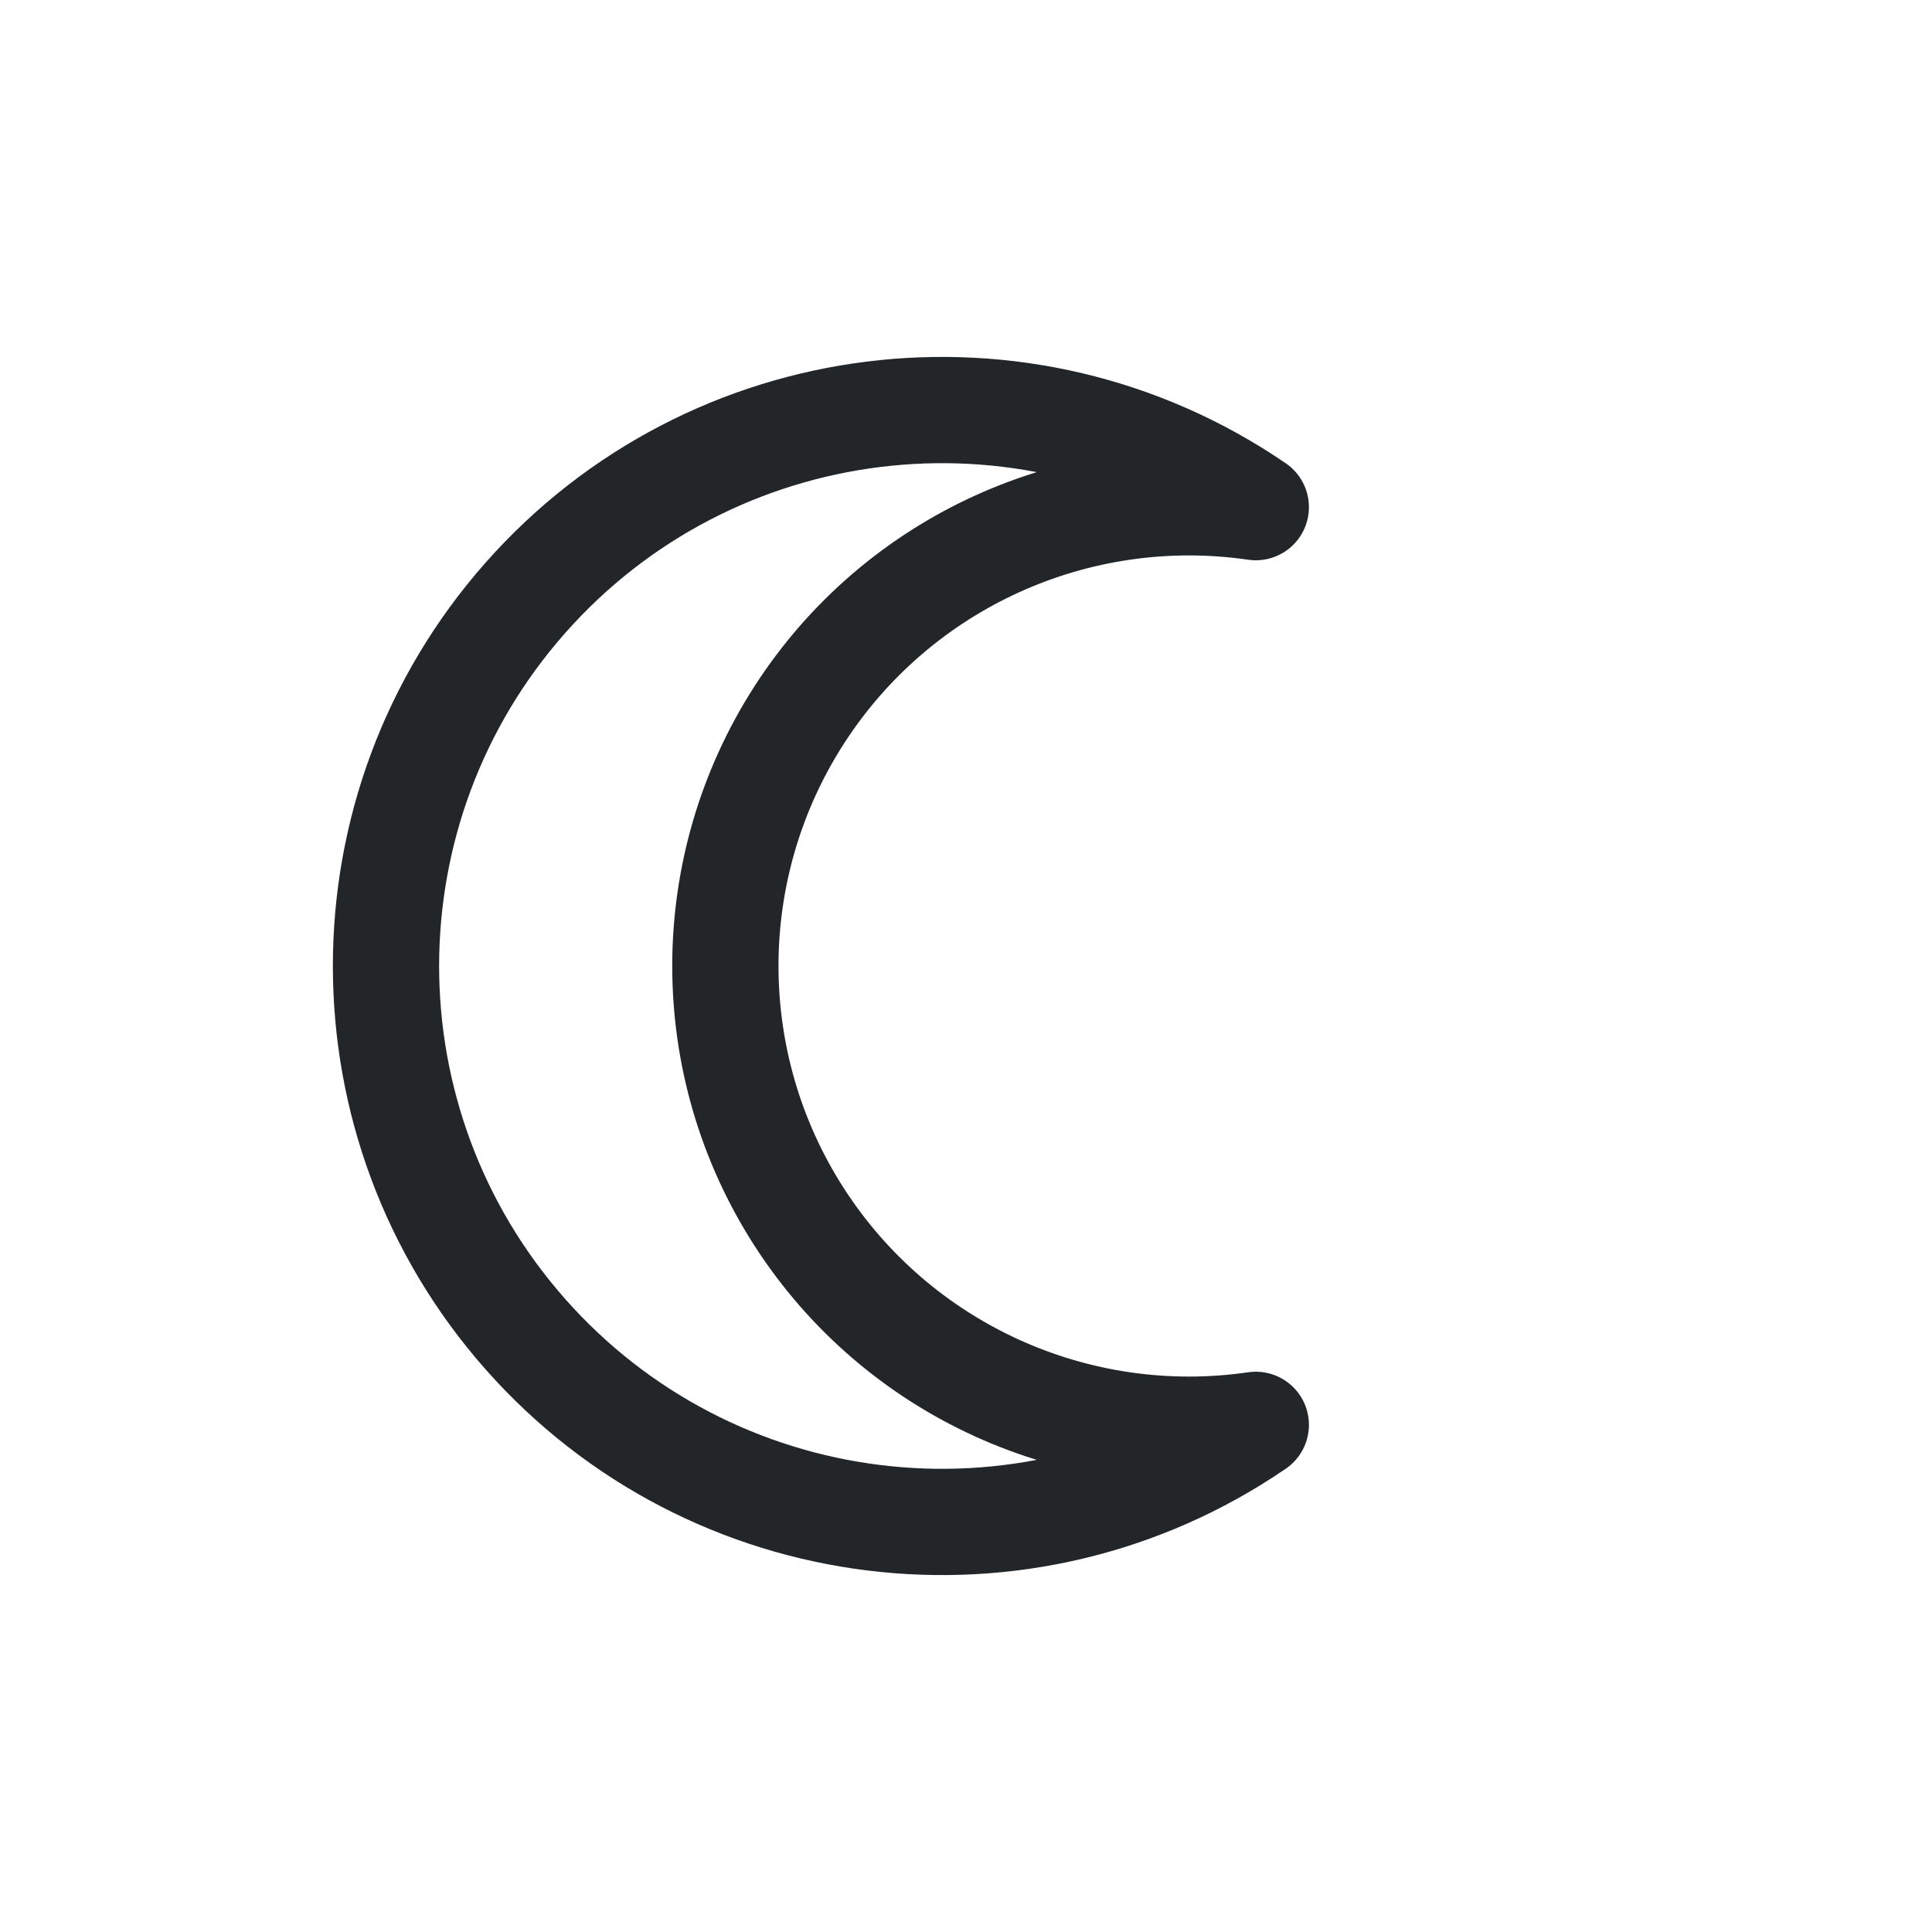
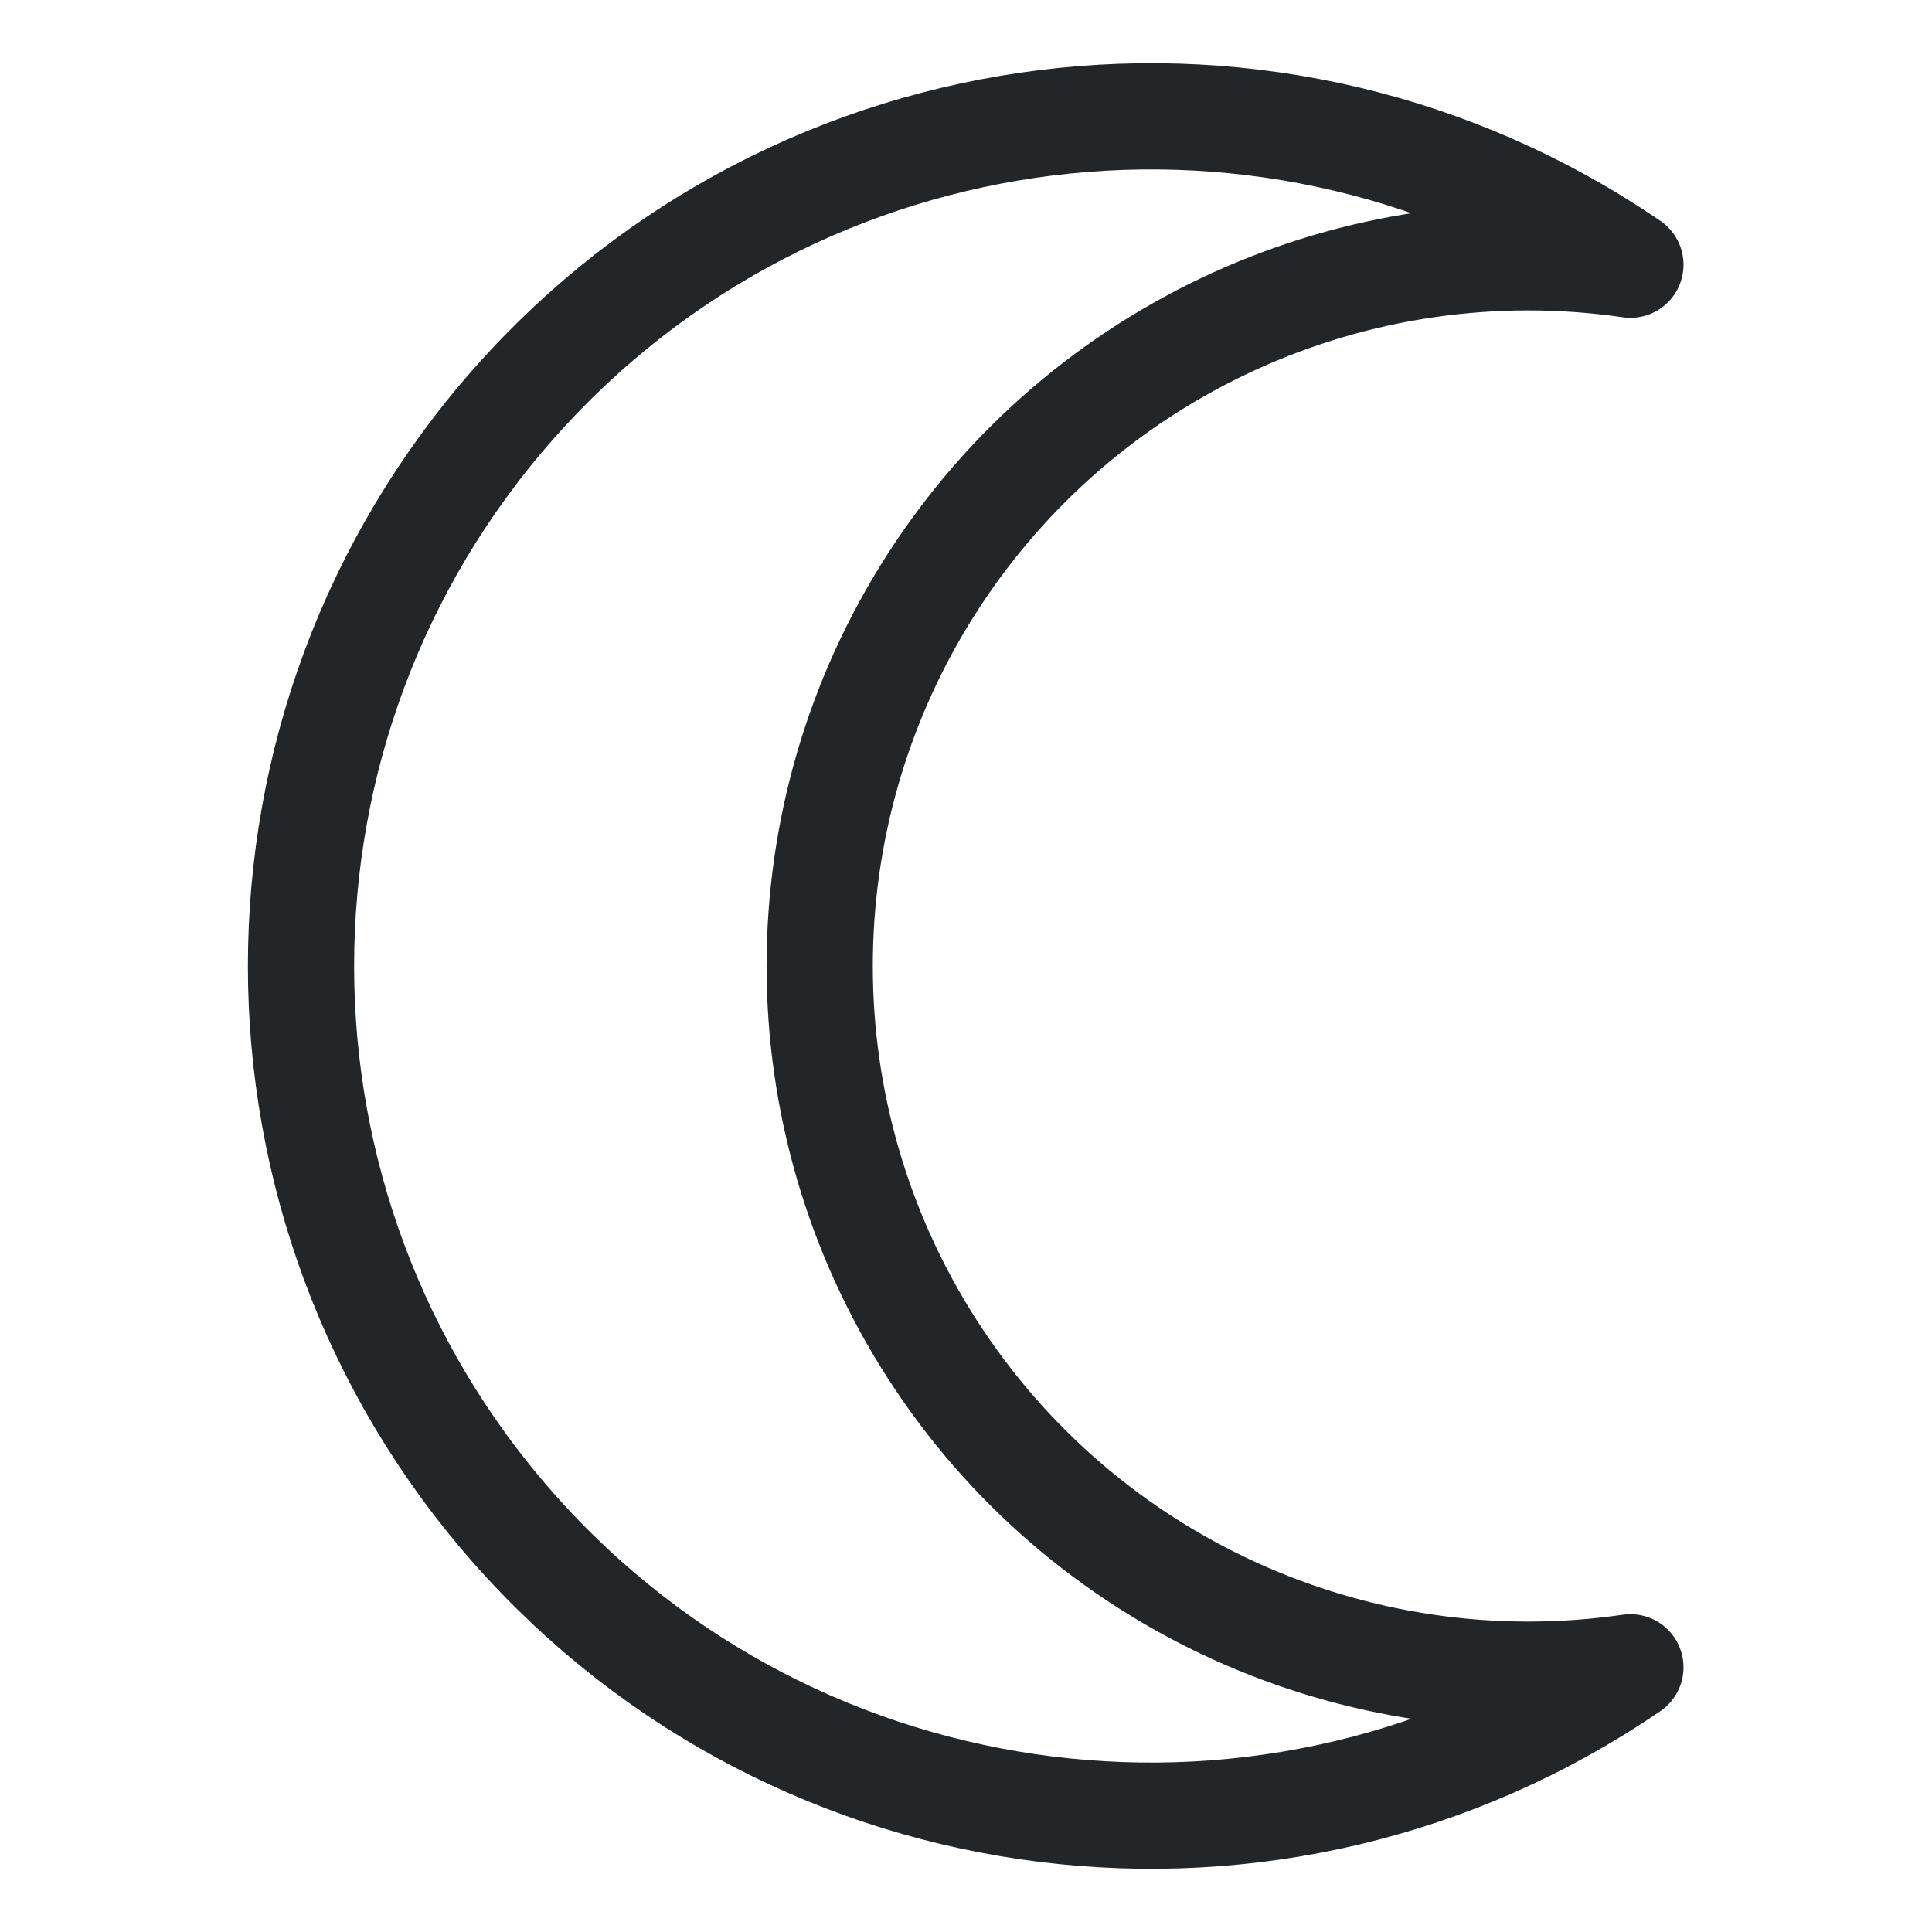
<svg xmlns="http://www.w3.org/2000/svg" width="22" height="22" viewBox="0 0 22 22">
  <defs>
    <style type="text/css" id="current-color-scheme">
      .ColorScheme-Text { color:#232629; }
    </style>
  </defs>
-   <g class="ColorScheme-Text" transform="scale(0.55)">
-     <g fill="none" stroke="currentColor" stroke-width="2.2" stroke-linecap="round" stroke-linejoin="round">
+   <g class="ColorScheme-Text" transform="translate(-3.290 -5.812) scale(0.8406)">
+     <g fill="none" stroke="currentColor" stroke-width="1.439" stroke-linecap="round" stroke-linejoin="round">
      <path d="M26 10.5 A11.51 11.51 0 1 0 26 29.5 A9.60 9.60 0 1 1 26 10.5 Z" />
    </g>
  </g>
</svg>
